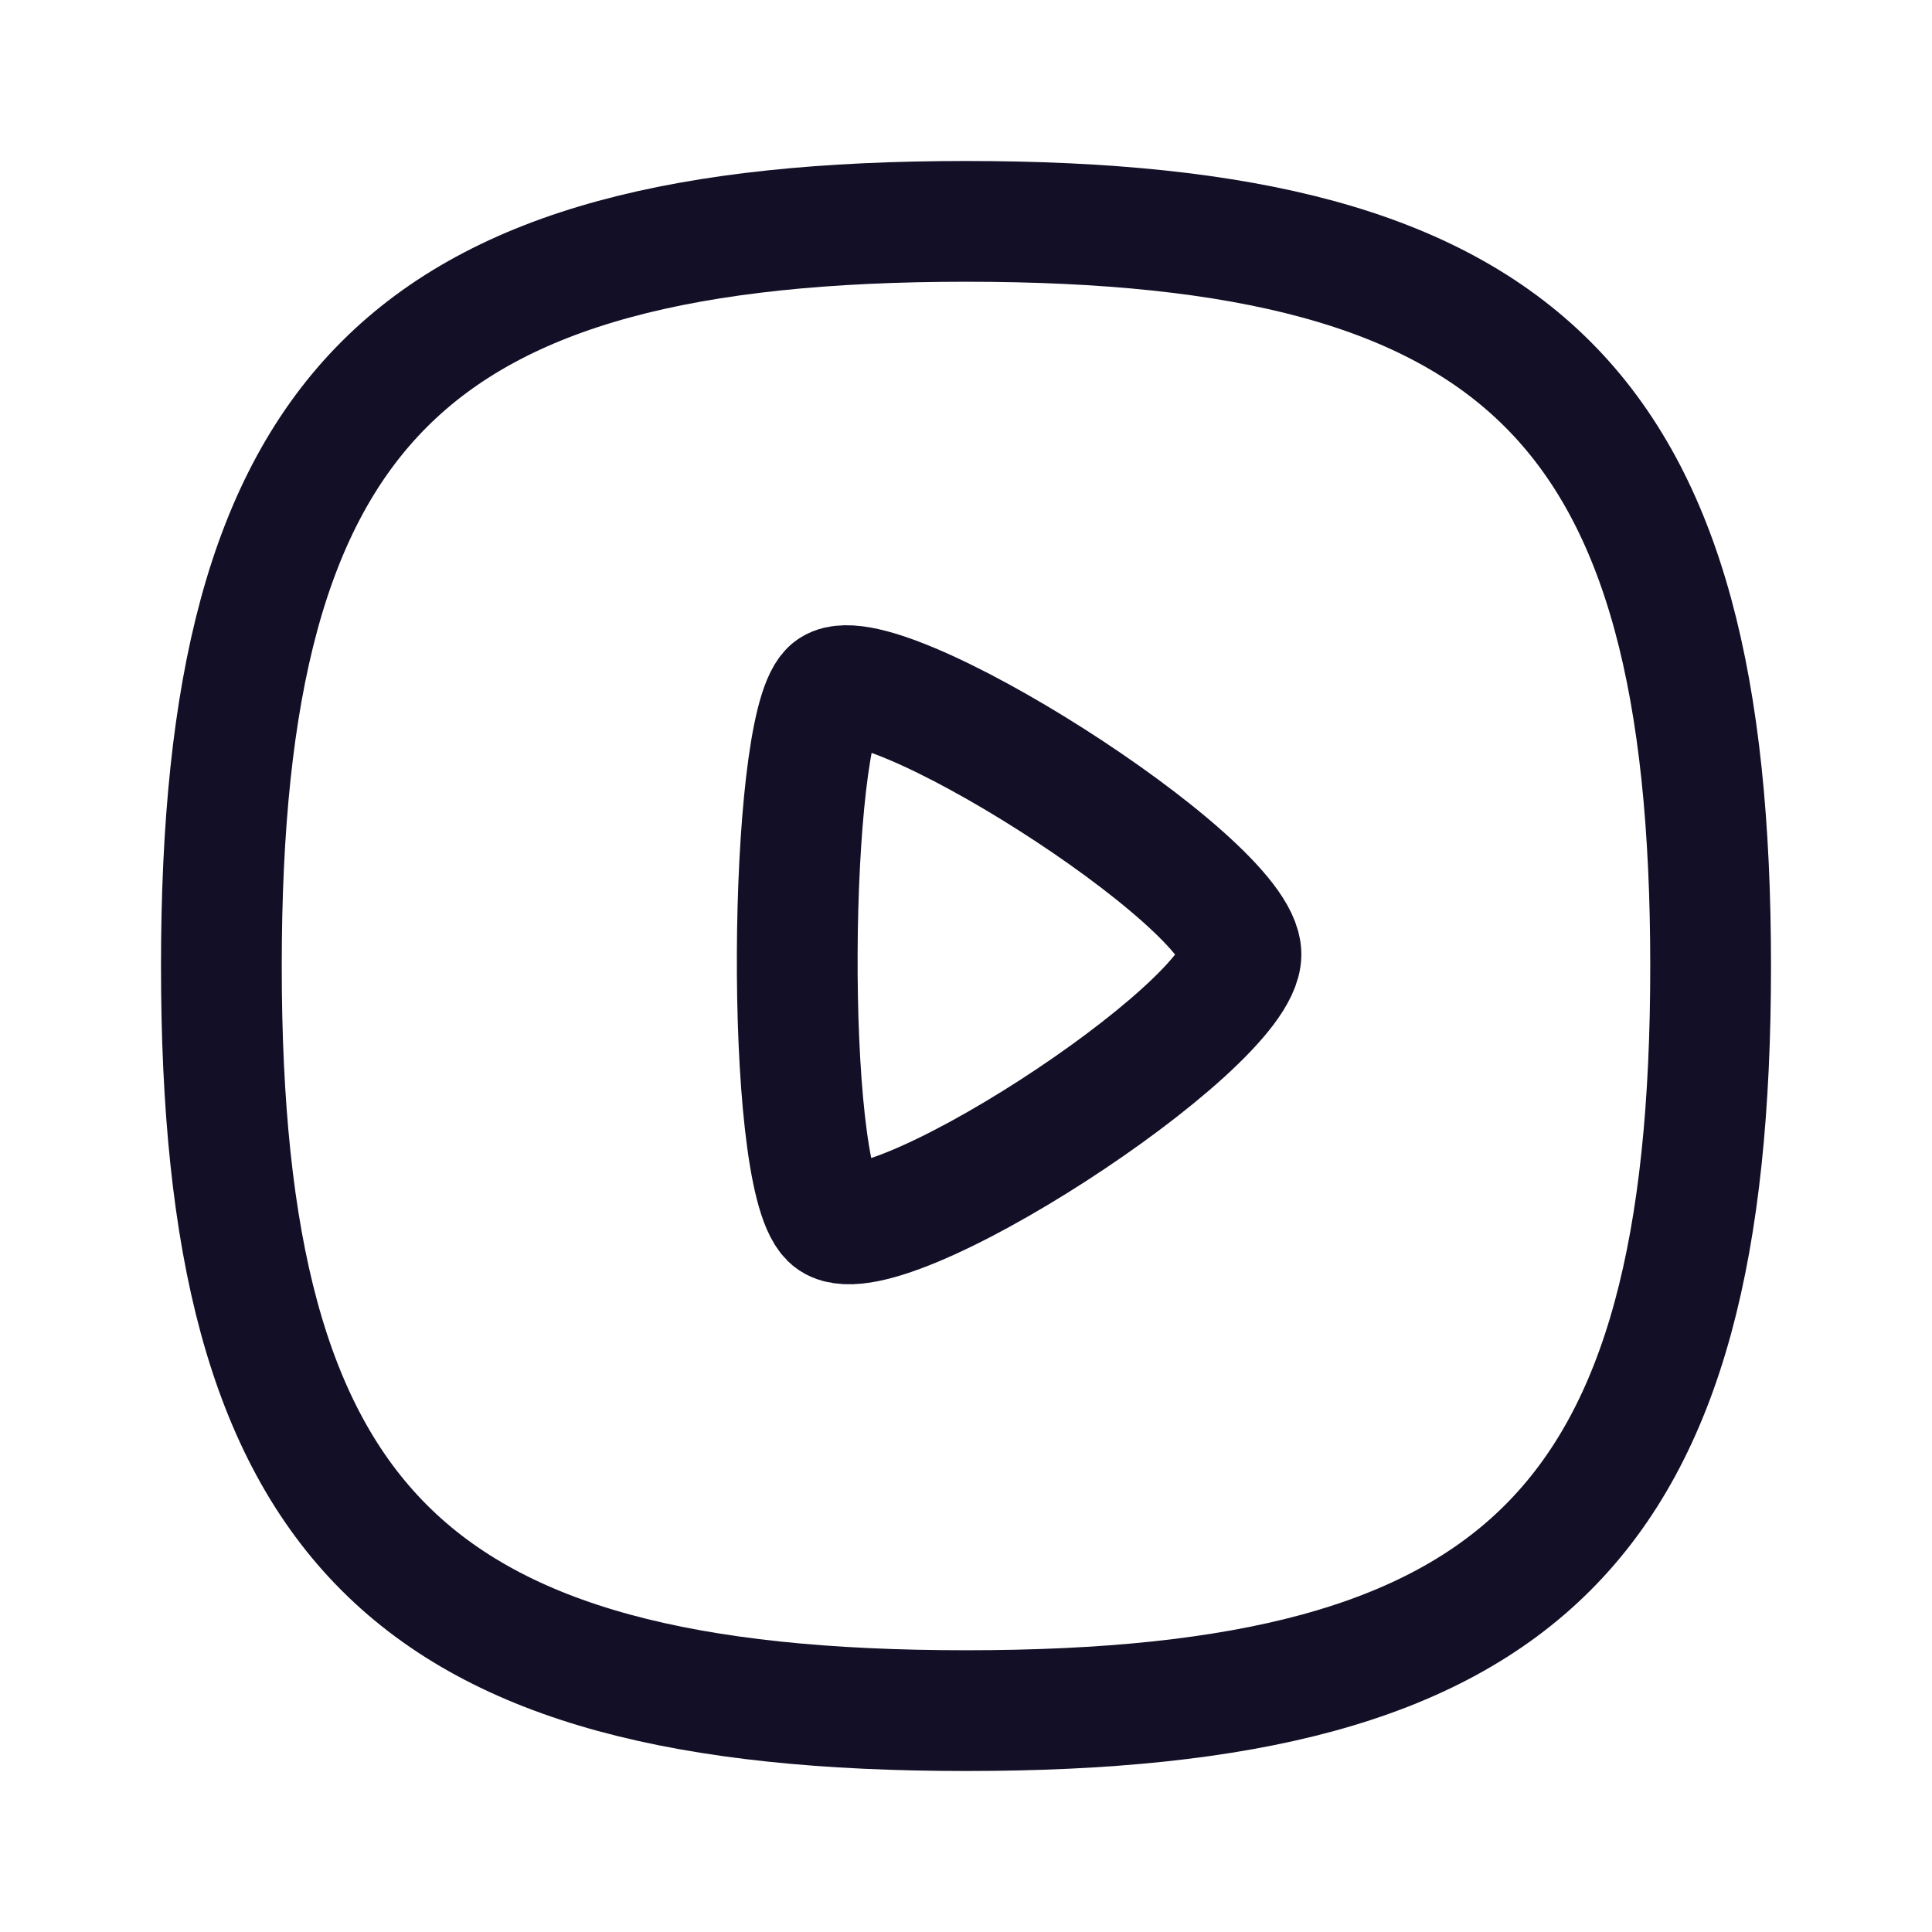
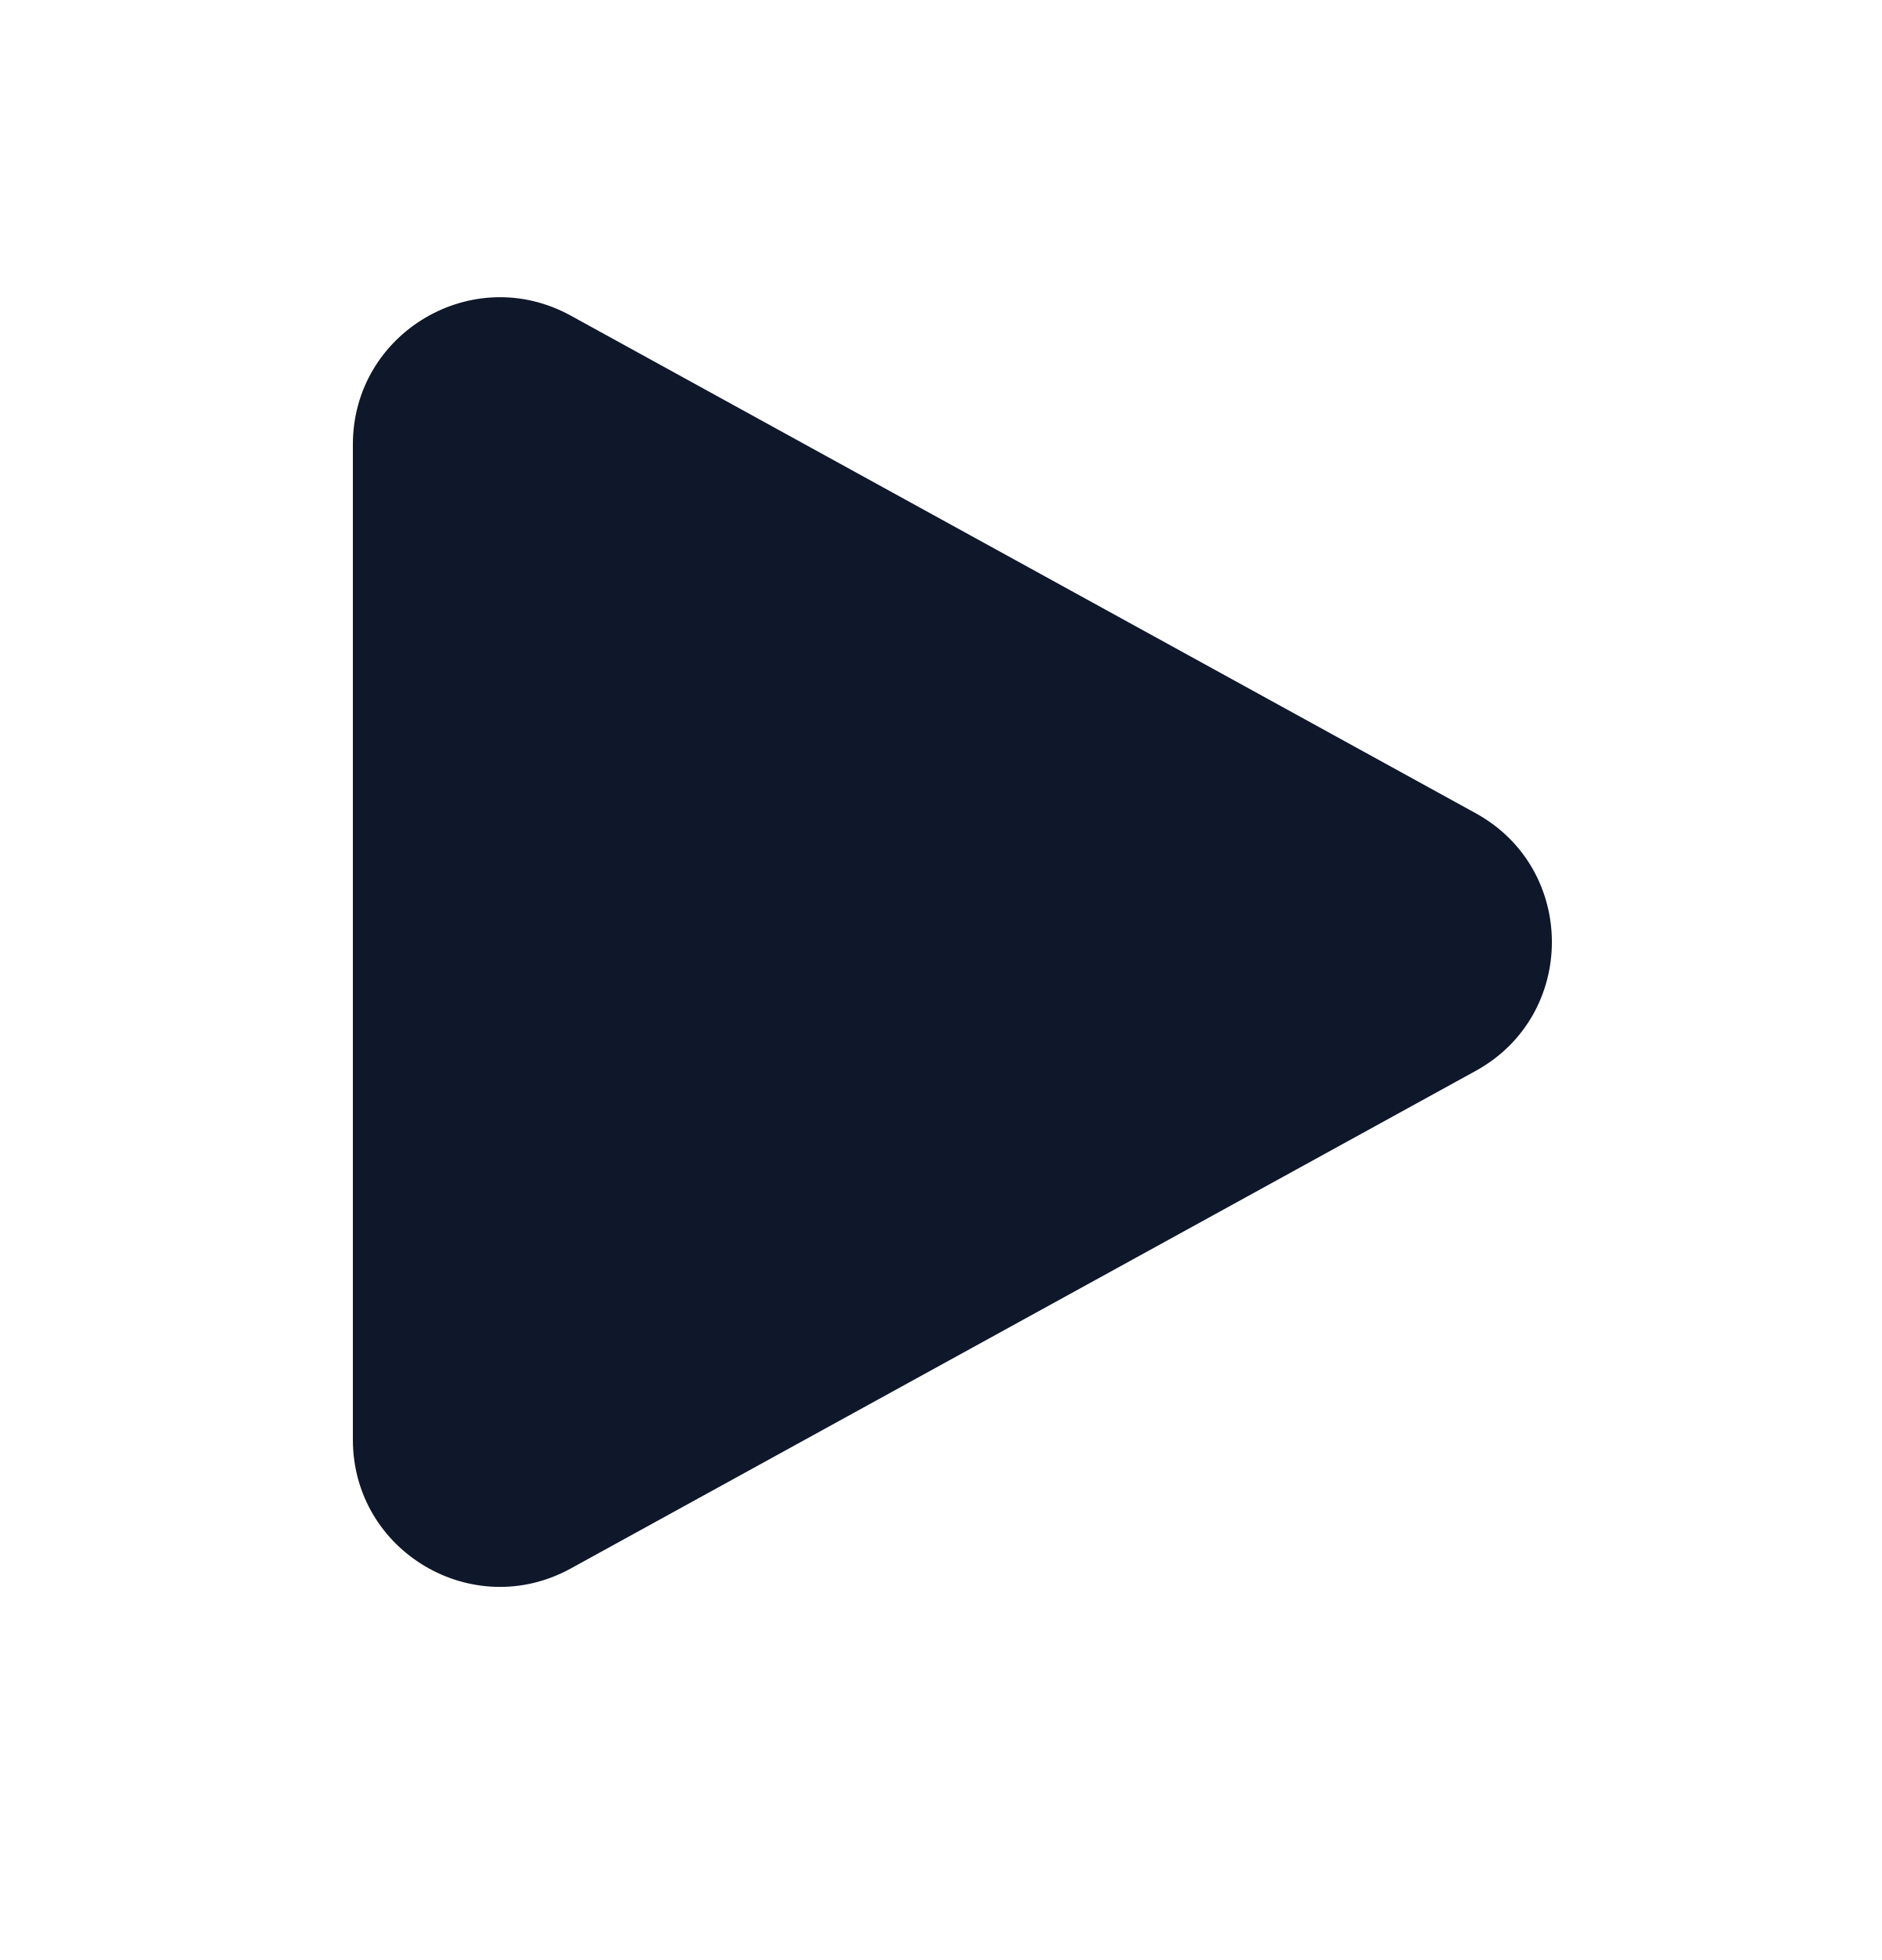
- <svg xmlns="http://www.w3.org/2000/svg" width="30" height="30" viewBox="0 0 24 24" fill="none">
-   <g id="Iconly/Curved/Play">
-     <g id="Play">
-       <path id="Stroke 1" fill-rule="evenodd" clip-rule="evenodd" d="M2.75 12C2.75 18.937 5.063 21.25 12 21.25C18.937 21.25 21.25 18.937 21.25 12C21.25 5.063 18.937 2.75 12 2.75C5.063 2.75 2.75 5.063 2.75 12Z" stroke="#130F26" stroke-width="1.5" stroke-linecap="round" stroke-linejoin="round" />
-       <path id="Stroke 3" fill-rule="evenodd" clip-rule="evenodd" d="M15.416 11.855C15.416 10.951 10.832 8.059 10.312 8.579C9.793 9.099 9.742 14.562 10.312 15.131C10.883 15.702 15.416 12.759 15.416 11.855Z" stroke="#130F26" stroke-width="1.5" stroke-linecap="round" stroke-linejoin="round" />
-     </g>
-   </g>
+ <svg xmlns="http://www.w3.org/2000/svg" width="24" height="25" viewBox="0 0 24 25" fill="none">
+   <path fill-rule="evenodd" clip-rule="evenodd" d="M4.5 5.669C4.5 4.243 6.029 3.338 7.279 4.026L18.819 10.373C20.114 11.085 20.114 12.947 18.819 13.659L7.279 20.006C6.029 20.694 4.5 19.79 4.5 18.363V5.669Z" fill="#0F172A" />
</svg>
